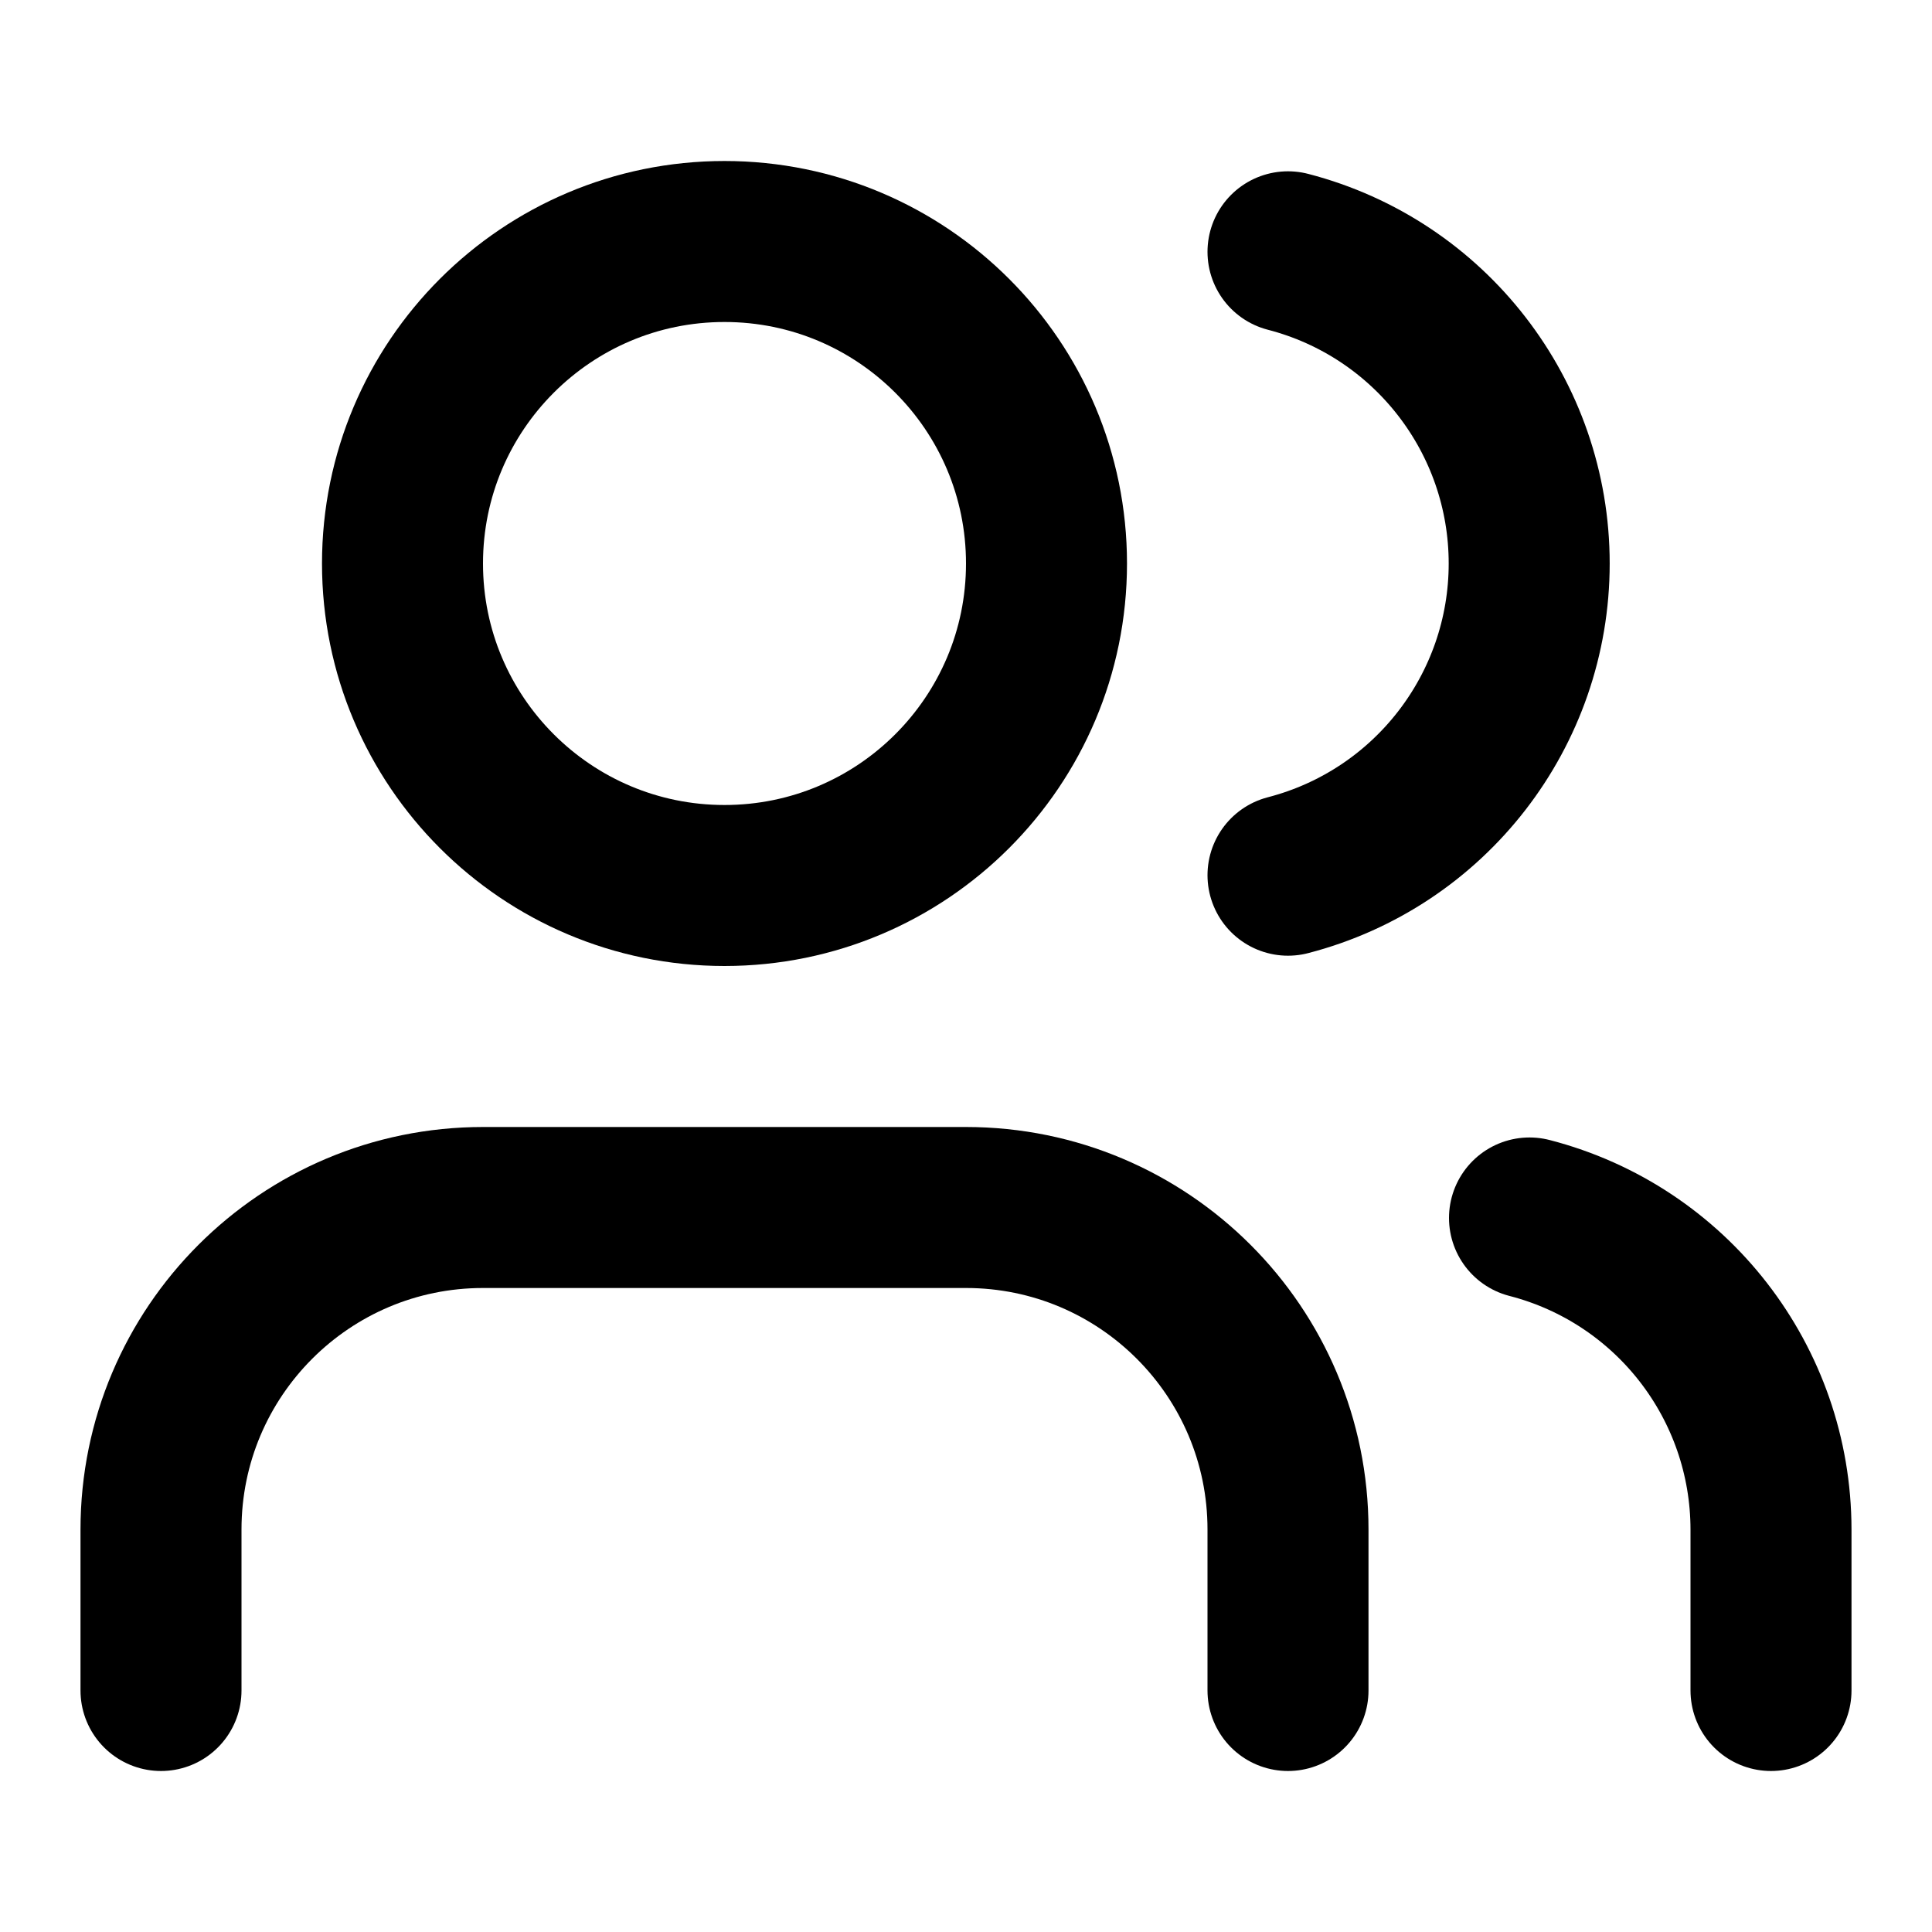
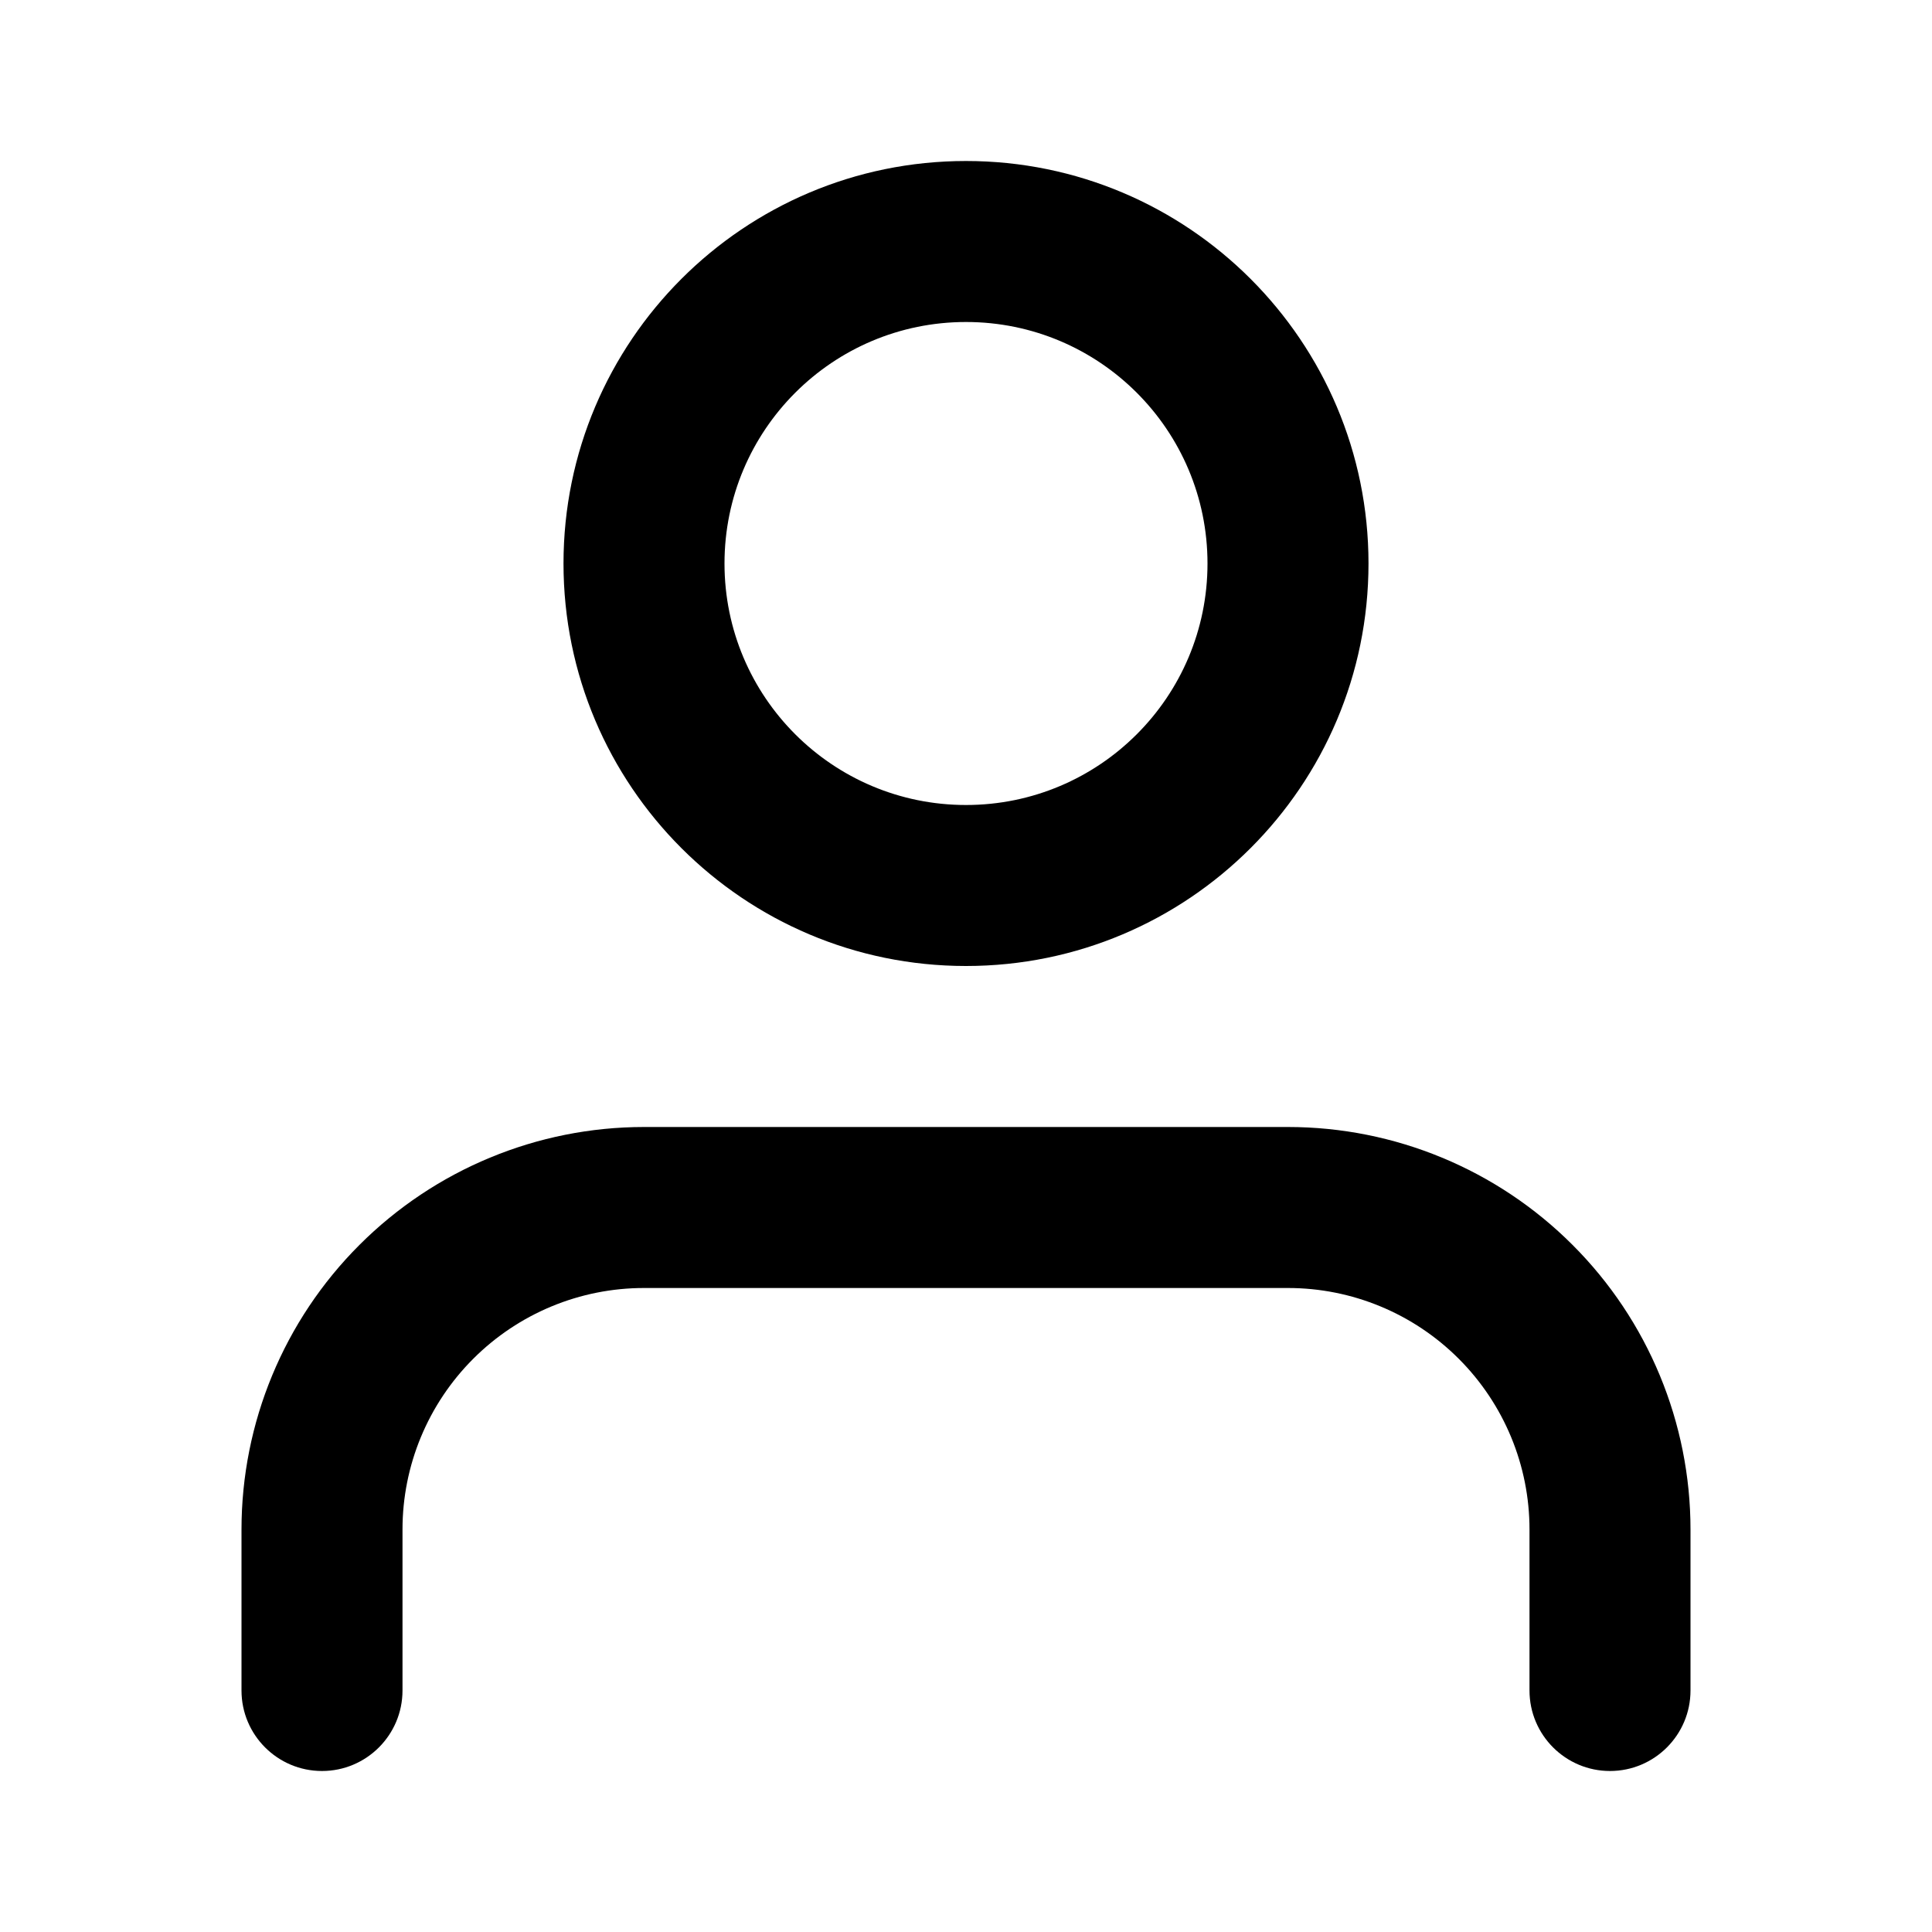
- <svg xmlns="http://www.w3.org/2000/svg" class="lucide lucide-users" width="24" height="24" viewBox="0 0 24 24" fill="none" stroke="currentColor" stroke-width="2" stroke-linecap="round" stroke-linejoin="round">
-   <path d="M16 21v-2a4 4 0 0 0-4-4H6a4 4 0 0 0-4 4v2" />
-   <path d="M16 3.128a4 4 0 0 1 0 7.744" />
-   <path d="M22 21v-2a4 4 0 0 0-3-3.87" />
-   <circle cx="9" cy="7" r="4" />
+ <svg xmlns="http://www.w3.org/2000/svg" width="24" height="24" viewBox="0 0 24 24" fill="none">
+   <path d="M19 21V19C19 18.204 18.684 17.442 18.121 16.879C17.558 16.316 16.796 16 16 16H8C7.204 16 6.442 16.316 5.879 16.879C5.316 17.442 5 18.204 5 19V21C5 21.552 4.552 22 4 22C3.448 22 3 21.552 3 21V19C3 17.674 3.527 16.402 4.465 15.465C5.403 14.527 6.674 14 8 14H16C17.326 14 18.598 14.527 19.535 15.465C20.473 16.402 21 17.674 21 19V21C21 21.552 20.552 22 20 22C19.448 22 19 21.552 19 21ZM15 7C15 5.343 13.657 4 12 4C10.343 4 9 5.343 9 7C9 8.657 10.343 10 12 10C13.657 10 15 8.657 15 7ZM17 7C17 9.761 14.761 12 12 12C9.239 12 7 9.761 7 7C7 4.239 9.239 2 12 2C14.761 2 17 4.239 17 7Z" fill="black" />
</svg>
